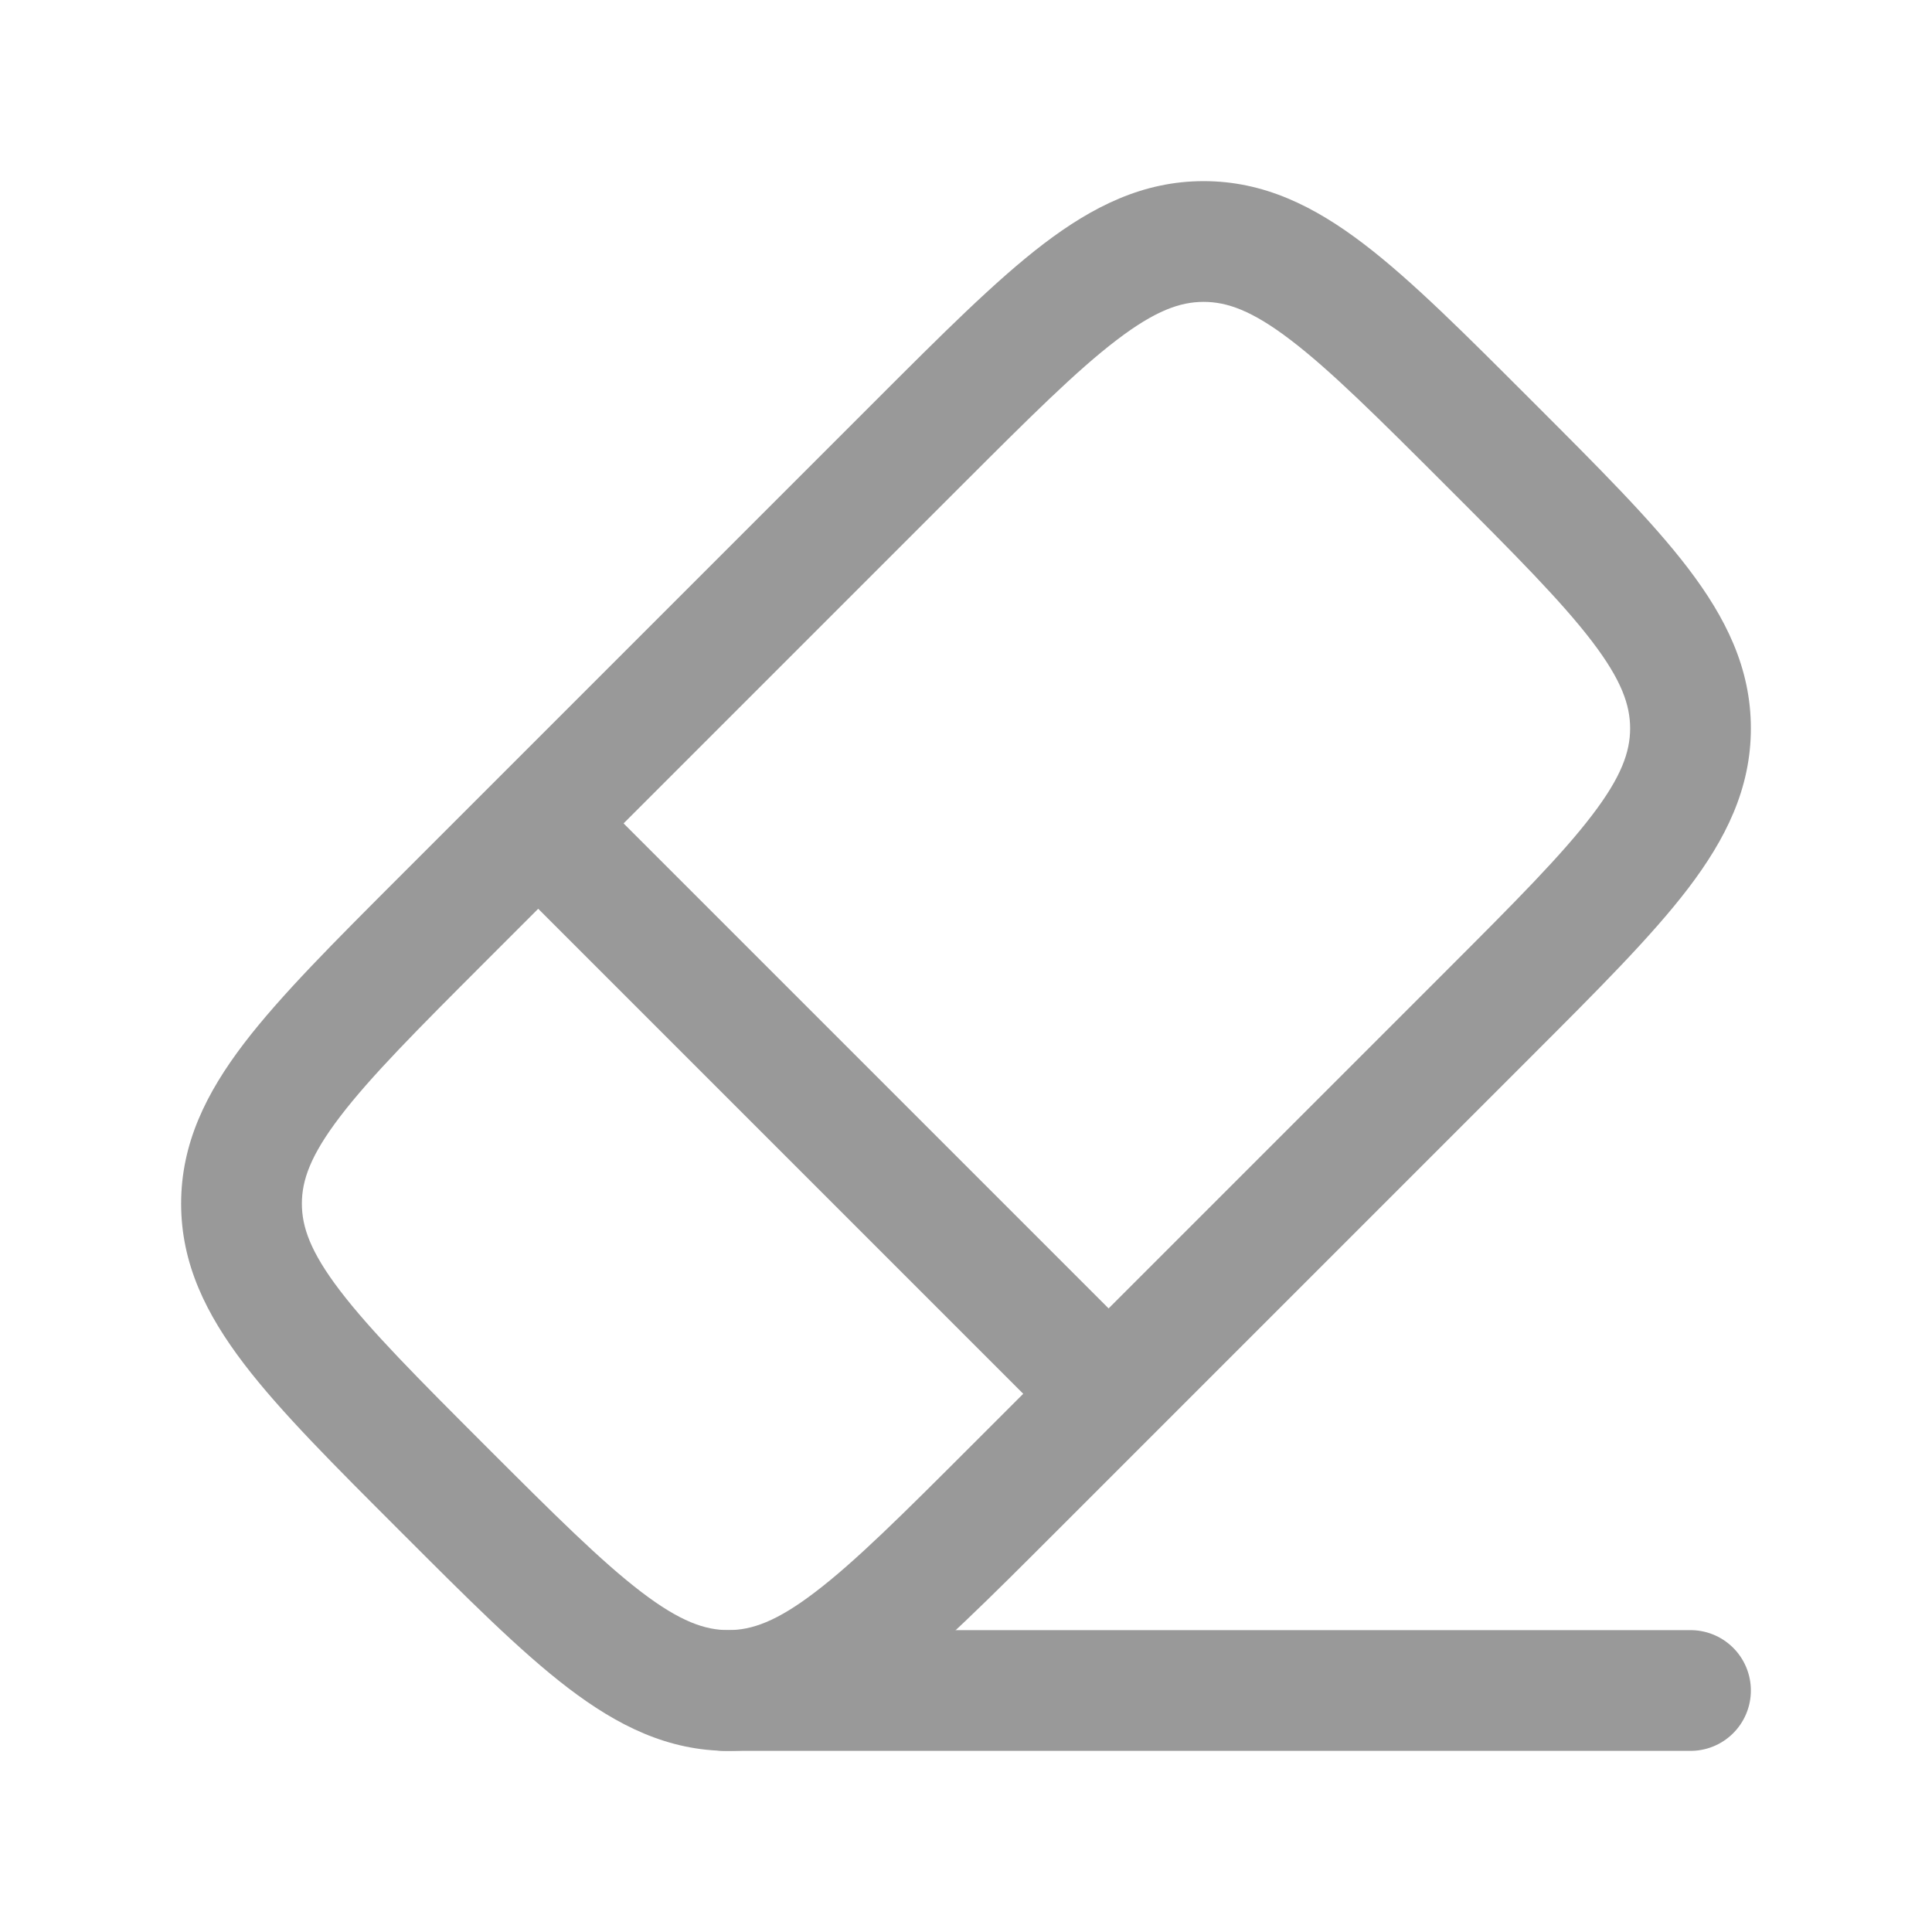
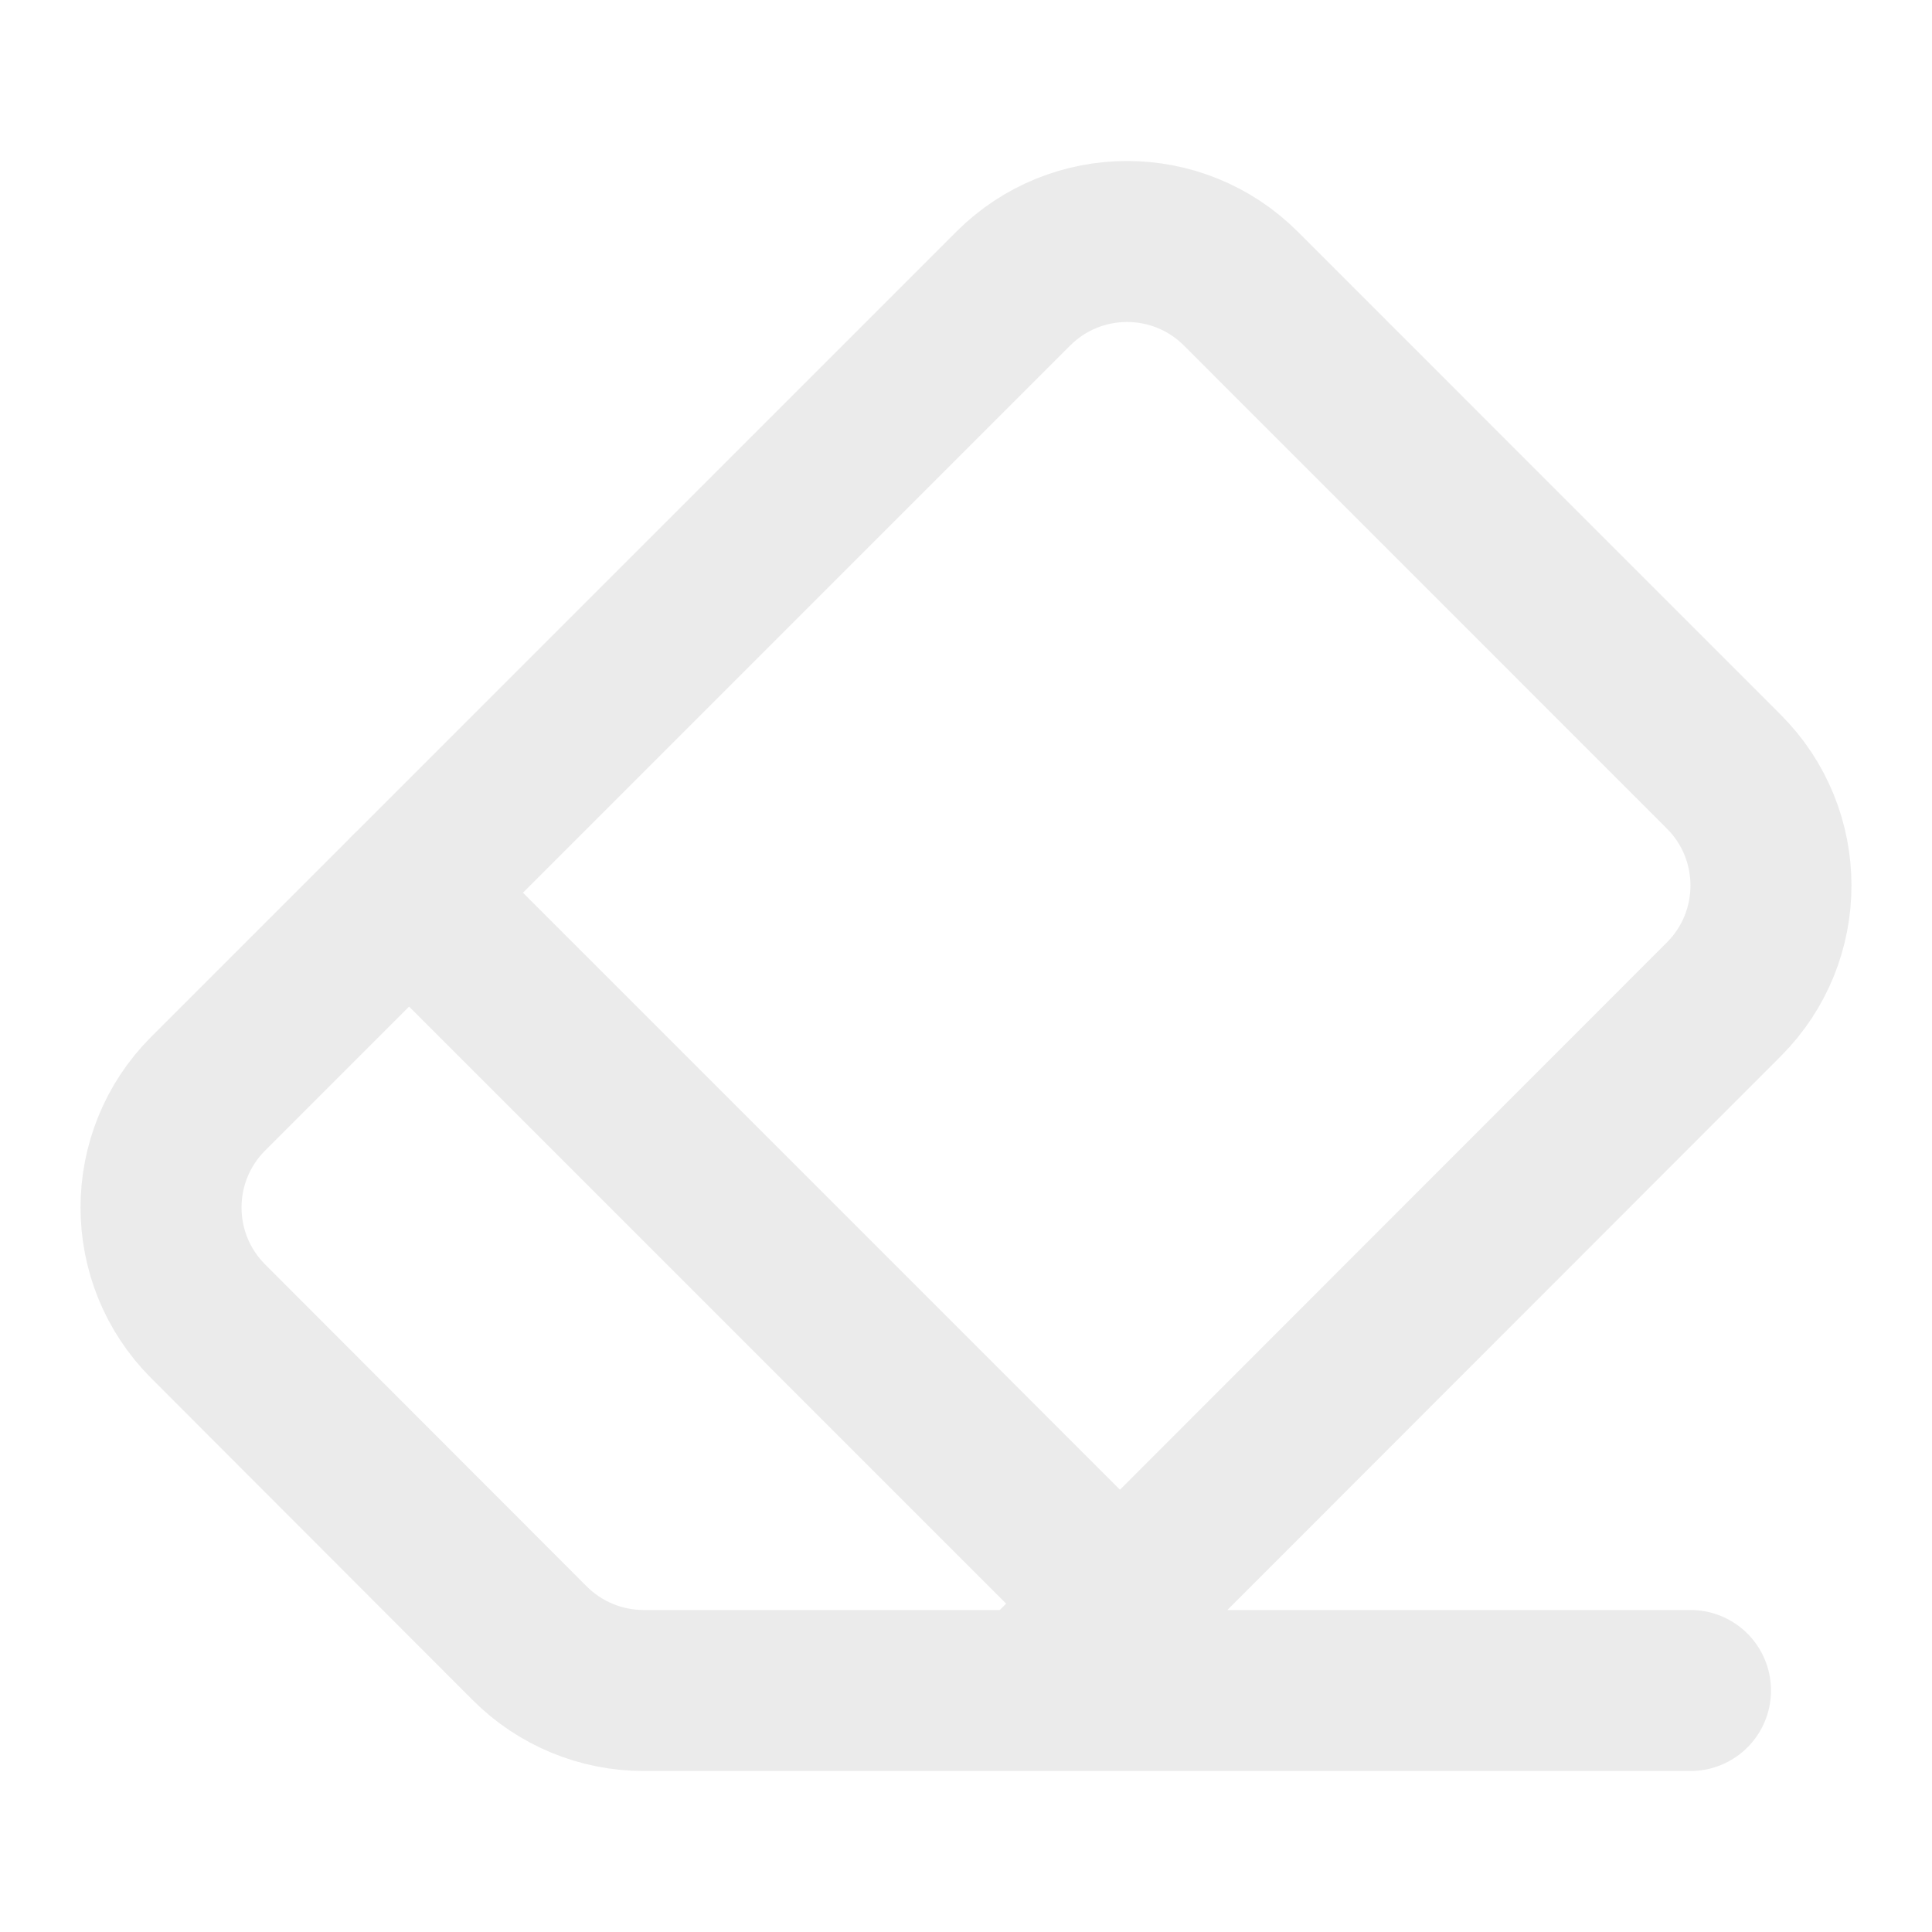
- <svg xmlns="http://www.w3.org/2000/svg" width="800px" height="800px" viewBox="0 0 24 24" fill="none">
-   <path d="M5.505 11.41L6.035 11.94L5.505 11.41ZM3 14.952H2.25H3ZM9.048 21V21.75V21ZM11.41 5.505L10.879 4.975L11.41 5.505ZM13.241 17.844C13.534 18.137 14.009 18.137 14.302 17.844C14.595 17.552 14.595 17.077 14.302 16.784L13.241 17.844ZM7.216 9.698C6.923 9.405 6.449 9.405 6.156 9.698C5.863 9.991 5.863 10.466 6.156 10.759L7.216 9.698ZM17.965 12.06L12.06 17.965L13.121 19.025L19.025 13.121L17.965 12.06ZM6.035 11.94L11.94 6.035L10.879 4.975L4.975 10.879L6.035 11.94ZM6.035 17.965C5.185 17.115 4.602 16.529 4.223 16.032C3.856 15.551 3.75 15.241 3.75 14.952H2.25C2.25 15.701 2.562 16.327 3.03 16.941C3.485 17.538 4.155 18.205 4.975 19.025L6.035 17.965ZM4.975 10.879C4.155 11.699 3.485 12.367 3.03 12.963C2.562 13.577 2.25 14.204 2.25 14.952H3.75C3.75 14.663 3.856 14.354 4.223 13.873C4.602 13.375 5.185 12.79 6.035 11.94L4.975 10.879ZM12.06 17.965C11.21 18.815 10.625 19.398 10.127 19.777C9.647 20.144 9.337 20.25 9.048 20.25V21.75C9.796 21.75 10.423 21.438 11.037 20.97C11.633 20.515 12.301 19.845 13.121 19.025L12.06 17.965ZM4.975 19.025C5.795 19.845 6.462 20.515 7.059 20.97C7.673 21.438 8.299 21.75 9.048 21.75V20.25C8.759 20.25 8.449 20.144 7.968 19.777C7.471 19.398 6.885 18.815 6.035 17.965L4.975 19.025ZM17.965 6.035C18.815 6.885 19.398 7.471 19.777 7.968C20.144 8.449 20.25 8.759 20.25 9.048H21.75C21.75 8.299 21.438 7.673 20.97 7.059C20.515 6.462 19.845 5.795 19.025 4.975L17.965 6.035ZM19.025 13.121C19.845 12.301 20.515 11.633 20.97 11.037C21.438 10.423 21.75 9.796 21.75 9.048H20.25C20.25 9.337 20.144 9.647 19.777 10.127C19.398 10.625 18.815 11.21 17.965 12.06L19.025 13.121ZM19.025 4.975C18.205 4.155 17.538 3.485 16.941 3.03C16.327 2.562 15.701 2.25 14.952 2.25V3.75C15.241 3.75 15.551 3.856 16.032 4.223C16.529 4.602 17.115 5.185 17.965 6.035L19.025 4.975ZM11.94 6.035C12.79 5.185 13.375 4.602 13.873 4.223C14.354 3.856 14.663 3.75 14.952 3.75V2.25C14.204 2.25 13.577 2.562 12.963 3.03C12.367 3.485 11.699 4.155 10.879 4.975L11.94 6.035ZM14.302 16.784L7.216 9.698L6.156 10.759L13.241 17.844L14.302 16.784Z" fill="#999999" />
-   <path d="M9 21H21" stroke="#999999" stroke-width="1.5" stroke-linecap="round" />
+ <svg xmlns="http://www.w3.org/2000/svg" width="24" height="24" viewBox="0 0 24 24" fill="none" stroke="#ebebeb" stroke-width="2" stroke-linecap="round" stroke-linejoin="round" class="lucide lucide-eraser-icon lucide-eraser">
+   <path d="M21 21H8a2 2 0 0 1-1.42-.587l-3.994-3.999a2 2 0 0 1 0-2.828l10-10a2 2 0 0 1 2.829 0l5.999 6a2 2 0 0 1 0 2.828L12.834 21" />
+   <path d="m5.082 11.09 8.828 8.828" />
</svg>
